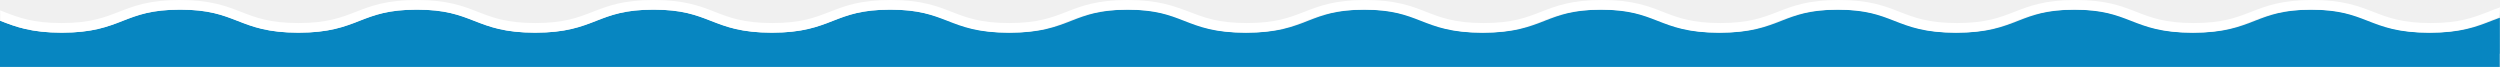
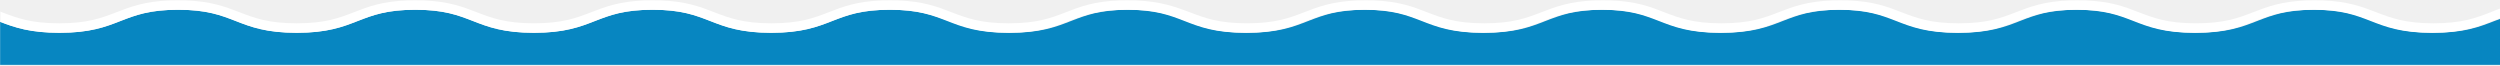
- <svg xmlns="http://www.w3.org/2000/svg" version="1.1" id="Layer_1" x="0px" y="0px" viewBox="0 0 1920 51.4" style="enable-background:new 0 0 1920 51.4;" xml:space="preserve">
+ <svg xmlns="http://www.w3.org/2000/svg" version="1.1" id="Layer_1" x="0px" y="0px" viewBox="0 476 1920 50" style="enable-background:new 0 476 1920 50;" xml:space="preserve">
  <style type="text/css">
	.st0{fill:#0786C1;}
	.st1{fill:#FFFFFF;}
</style>
-   <path id="XMLID_5_" class="st0" d="M1919.9,41.2V13.6c-2.1,0.8-4.2,1.6-6.4,2.4c-11.5,4.5-23.4,9.1-46.8,9.1s-35.3-4.6-46.8-9.1  c-11.4-4.4-22.1-8.6-44.1-8.6c-22,0-32.8,4.2-44.1,8.6c-11.5,4.5-23.4,9.1-46.8,9.1c-23.4,0-35.3-4.6-46.8-9.1  c-11.4-4.4-22.1-8.6-44.1-8.6c-22,0-32.8,4.2-44.1,8.6c-11.5,4.5-23.4,9.1-46.8,9.1c-23.4,0-35.3-4.6-46.8-9.1  c-11.4-4.4-22.1-8.6-44.1-8.6c-22,0-32.8,4.2-44.1,8.6c-11.5,4.5-23.4,9.1-46.8,9.1c-23.4,0-35.3-4.6-46.8-9.1  c-11.4-4.4-22.1-8.6-44.1-8.6c-22,0-32.8,4.2-44.1,8.6c-11.5,4.5-23.4,9.1-46.8,9.1c-23.4,0-35.3-4.6-46.8-9.1  c-11.4-4.4-22.1-8.6-44.1-8.6s-32.8,4.2-44.1,8.6c-11.5,4.5-23.4,9.1-46.8,9.1s-35.3-4.6-46.8-9.1c-11.4-4.4-22.1-8.6-44.1-8.6  c-22,0-32.8,4.2-44.1,8.6c-11.5,4.5-23.4,9.1-46.8,9.1c-23.4,0-35.3-4.6-46.8-9.1C716.7,11.6,706,7.4,684,7.4s-32.8,4.2-44.1,8.6  c-11.5,4.5-23.4,9.1-46.8,9.1c-23.4,0-35.3-4.6-46.8-9.1c-11.4-4.4-22.1-8.6-44.1-8.6c-22,0-32.8,4.2-44.1,8.6  c-11.5,4.5-23.4,9.1-46.8,9.1c-23.4,0-35.3-4.6-46.8-9.1c-11.4-4.4-22.1-8.6-44.1-8.6c-22,0-32.8,4.2-44.1,8.6  c-11.5,4.5-23.4,9.1-46.8,9.1s-35.3-4.6-46.8-9.1c-11.4-4.4-22.1-8.6-44.1-8.6c-22,0-32.8,4.2-44.1,8.6c-11.5,4.5-23.4,9.1-46.8,9.1  S11.8,20.5,0.3,16c-0.1,0-0.2-0.1-0.3-0.1v35.5h1919.8V41.2z" />
-   <path id="XMLID_1_" class="st1" d="M1920,5.7c0,0-0.1,0-0.1,0c-3.2,1.1-6.1,2.2-9,3.4c-11.4,4.4-22.1,8.6-44.1,8.6  s-32.8-4.2-44.1-8.6C1811,4.6,1799.1,0,1775.7,0c-23.4,0-35.3,4.6-46.8,9.1c-11.4,4.4-22.1,8.6-44.1,8.6c-22,0-32.8-4.2-44.1-8.6  c-11.5-4.5-23.4-9.1-46.8-9.1c-23.4,0-35.3,4.6-46.8,9.1c-11.4,4.4-22.1,8.6-44.1,8.6c-22,0-32.8-4.2-44.1-8.6  c-11.5-4.5-23.4-9.1-46.8-9.1c-23.4,0-35.3,4.6-46.8,9.1c-11.4,4.4-22.1,8.6-44.1,8.6c-22,0-32.8-4.2-44.1-8.6  c-11.5-4.5-23.4-9.1-46.8-9.1c-23.4,0-35.3,4.6-46.8,9.1c-11.4,4.4-22.1,8.6-44.1,8.6c-22,0-32.8-4.2-44.1-8.6  c-11.5-4.5-23.4-9.1-46.8-9.1s-35.3,4.6-46.8,9.1c-11.4,4.4-22.1,8.6-44.1,8.6s-32.8-4.2-44.1-8.6C901.3,4.6,889.4,0,865.9,0  s-35.3,4.6-46.8,9.1c-11.4,4.4-22.1,8.6-44.1,8.6c-22,0-32.8-4.2-44.1-8.6C719.3,4.6,707.4,0,684,0s-35.3,4.6-46.8,9.1  c-11.4,4.4-22.1,8.6-44.1,8.6c-22,0-32.8-4.2-44.1-8.6C537.4,4.6,525.5,0,502,0c-23.4,0-35.3,4.6-46.8,9.1  c-11.4,4.4-22.1,8.6-44.1,8.6c-22,0-32.8-4.2-44.1-8.6C355.4,4.6,343.5,0,320.1,0c-23.4,0-35.3,4.6-46.8,9.1  c-11.4,4.4-22.1,8.6-44.1,8.6s-32.8-4.2-44.1-8.6C173.4,4.6,161.6,0,138.1,0c-23.4,0-35.3,4.6-46.8,9.1c-11.4,4.4-22.1,8.6-44.1,8.6  S14.4,13.5,3,9.1C2.1,8.7,1.1,8.3,0.2,8c0,0-0.1,0-0.1-0.1c0,0,0.3,8.1,0,8c-0.1,0,0.2,0.1,0.3,0.1c11.5,4.5,23.4,9.1,46.8,9.1  S82.5,20.5,94,16c11.4-4.4,22.1-8.6,44.1-8.6c22,0,32.8,4.2,44.1,8.6c11.5,4.5,23.4,9.1,46.8,9.1s35.3-4.6,46.8-9.1  c11.4-4.4,22.1-8.6,44.1-8.6c22,0,32.8,4.2,44.1,8.6c11.5,4.5,23.4,9.1,46.8,9.1c23.4,0,35.3-4.6,46.8-9.1  c11.4-4.4,22.1-8.6,44.1-8.6c22,0,32.8,4.2,44.1,8.6c11.5,4.5,23.4,9.1,46.8,9.1c23.4,0,35.3-4.6,46.8-9.1  c11.4-4.4,22.1-8.6,44.1-8.6s32.8,4.2,44.1,8.6c11.5,4.5,23.4,9.1,46.8,9.1c23.4,0,35.3-4.6,46.8-9.1c11.4-4.4,22.1-8.6,44.1-8.6  s32.8,4.2,44.1,8.6c11.5,4.5,23.4,9.1,46.8,9.1s35.3-4.6,46.8-9.1c11.4-4.4,22.1-8.6,44.1-8.6s32.8,4.2,44.1,8.6  c11.5,4.5,23.4,9.1,46.8,9.1c23.4,0,35.3-4.6,46.8-9.1c11.4-4.4,22.1-8.6,44.1-8.6c22,0,32.8,4.2,44.1,8.6  c11.5,4.5,23.4,9.1,46.8,9.1c23.4,0,35.3-4.6,46.8-9.1c11.4-4.4,22.1-8.6,44.1-8.6c22,0,32.8,4.2,44.1,8.6  c11.5,4.5,23.4,9.1,46.8,9.1c23.4,0,35.3-4.6,46.8-9.1c11.4-4.4,22.1-8.6,44.1-8.6c22,0,32.8,4.2,44.1,8.6  c11.5,4.5,23.4,9.1,46.8,9.1c23.4,0,35.3-4.6,46.8-9.1c11.4-4.4,22.1-8.6,44.1-8.6c22,0,32.8,4.2,44.1,8.6  c11.5,4.5,23.4,9.1,46.8,9.1s35.3-4.6,46.8-9.1c2.1-0.8,4.2-1.6,6.4-2.4c0,0,0.1,0,0.1,0C1920,13.6,1919.9,5.7,1920,5.7z" />
+   <g>
+     <path class="st0" d="M1920.1,525.8v-35.3c-1.4,0.5-2.9,1.1-4.3,1.6c-11.5,4.5-23.4,9.1-46.9,9.1c-23.4,0-35.4-4.6-46.9-9.1   c-11.4-4.4-22.1-8.6-44.2-8.6s-32.8,4.2-44.2,8.6c-11.5,4.5-23.4,9.1-46.9,9.1c-23.4,0-35.4-4.6-46.9-9.1   c-11.4-4.4-22.1-8.6-44.2-8.6s-32.8,4.2-44.2,8.6c-11.5,4.5-23.4,9.1-46.9,9.1c-23.4,0-35.4-4.6-46.9-9.1   c-11.4-4.4-22.1-8.6-44.2-8.6s-32.8,4.2-44.2,8.6c-11.5,4.5-23.4,9.1-46.9,9.1c-23.4,0-35.4-4.6-46.9-9.1   c-11.4-4.4-22.1-8.6-44.2-8.6s-32.8,4.2-44.2,8.6c-11.5,4.5-23.4,9.1-46.9,9.1c-23.4,0-35.4-4.6-46.9-9.1   c-11.4-4.4-22.1-8.6-44.2-8.6s-32.8,4.2-44.2,8.6c-11.5,4.5-23.4,9.1-46.9,9.1s-35.4-4.6-46.9-9.1c-11.4-4.4-22.1-8.6-44.2-8.6   s-32.8,4.2-44.2,8.6c-11.5,4.5-23.4,9.1-46.9,9.1c-23.4,0-35.4-4.6-46.9-9.1c-12.4-4.4-23.1-8.6-45.2-8.6s-32.8,4.2-44.2,8.6   c-11.5,4.5-23.4,9.1-46.9,9.1c-23.4,0-35.4-4.6-46.9-9.1c-11.4-4.4-22.1-8.6-44.2-8.6c-22.1,0-32.8,4.2-44.2,8.6   c-11.5,4.5-23.4,9.1-46.9,9.1s-35.4-4.6-46.9-9.1c-11.4-4.4-22.1-8.6-44.2-8.6s-32.8,4.2-44.2,8.6c-11.5,4.5-23.4,9.1-46.9,9.1   s-35.4-4.6-46.9-9.1c-11.4-4.4-22.1-8.6-44.2-8.6s-32.8,4.2-44.2,8.6c-11.5,4.5-23.4,9.1-46.9,9.1c-22.3,0-34.7-4.1-45.8-8.4v33   L1920.1,525.8L1920.1,525.8z" />
+   </g>
+   <g>
+     <path class="st1" d="M1231,476.1c-2,0-3.9,0-5.7,0.1h11.5C1234.9,476.1,1233,476.1,1231,476.1z" />
+     <path class="st1" d="M1048.8,476.1c-2,0-3.9,0-5.7,0.1h11.5C1052.7,476.1,1050.8,476.1,1048.8,476.1z" />
+     <path class="st1" d="M865.8,476.1c-2,0-3.9,0-5.8,0.1h11.6C869.7,476.1,867.8,476.1,865.8,476.1z" />
+     <path class="st1" d="M1413.2,476.1c-2,0-3.9,0-5.7,0.1h11.5C1417.1,476.1,1415.2,476.1,1413.2,476.1z" />
+     <path class="st1" d="M1595.4,476.1c-2,0-3.9,0-5.7,0.1h11.5C1599.3,476.1,1597.4,476.1,1595.4,476.1z" />
+     <path class="st1" d="M136.4,476.1c-2,0-3.9,0-5.7,0.1h11.4C140.3,476.1,138.4,476.1,136.4,476.1z" />
+     <path class="st1" d="M1777.6,476.1c-2,0-3.9,0-5.7,0.1h11.5C1781.5,476.1,1779.6,476.1,1777.6,476.1z" />
+     <path class="st1" d="M501.1,476.1c-2,0-3.9,0-5.7,0.1h11.5C505,476.1,503.1,476.1,501.1,476.1z" />
+     <path class="st1" d="M683.5,476.1c-2,0-3.9,0-5.8,0.1h11.5C687.4,476.1,685.5,476.1,683.5,476.1z" />
+     <path class="st1" d="M318.8,476.1c-2,0-3.9,0-5.8,0.1h11.5C322.7,476.1,320.8,476.1,318.8,476.1z" />
+     <path class="st1" d="M1913.1,485.3c-11.4,4.4-22.1,8.6-44.2,8.6c-22,0-32.8-4.2-44.2-8.6c-10.7-4.1-21.6-8.3-41.3-9h-11.5   c-19.7,0.7-30.6,4.9-41.2,9c-11.4,4.4-22.1,8.6-44.2,8.6s-32.8-4.2-44.2-8.6c-10.5-4.1-21.4-8.3-41.1-9h-11.5   c-19.7,0.7-30.6,4.9-41.2,9c-11.4,4.4-22.1,8.6-44.2,8.6s-32.8-4.2-44.2-8.6c-10.5-4.1-21.4-8.3-41.1-9h-11.5   c-19.7,0.7-30.6,4.9-41.2,9c-11.4,4.4-22.1,8.6-44.2,8.6s-32.8-4.2-44.2-8.6c-10.5-4.1-21.4-8.3-41.1-9h-11.5   c-19.7,0.7-30.6,4.9-41.2,9c-11.4,4.4-22.1,8.6-44.2,8.6c-22,0-32.8-4.2-44.2-8.6c-10.5-4.1-21.4-8.3-41.1-9h-11.5   c-19.7,0.7-30.6,4.9-41.2,9c-11.4,4.4-22.1,8.6-44.2,8.6c-22,0-32.8-4.2-44.2-8.6c-11.2-4.1-22.1-8.3-41.9-9H860   c-19.8,0.7-30.6,4.9-41.1,9c-11.4,4.4-22.1,8.6-44.2,8.6c-22,0-32.8-4.2-44.2-8.6c-10.6-4.1-21.5-8.3-41.2-9h-11.5   c-19.8,0.7-30.6,4.9-41.1,9c-11.4,4.4-22.1,8.6-44.2,8.6s-32.8-4.2-44.2-8.6c-10.6-4.1-21.5-8.3-41.3-9h-11.5   c-19.7,0.7-30.6,4.9-41.2,9c-11.4,4.4-22.1,8.6-44.2,8.6s-32.8-4.2-44.2-8.6c-10.6-4.1-21.5-8.3-41.2-9h-11.5   c-19.8,0.7-30.6,4.9-41.1,9c-11.4,4.4-22.1,8.6-44.2,8.6s-32.8-4.2-44.2-8.6c-10.7-4.1-21.5-8.3-41.3-9h-11.5   c-19.7,0.7-30.6,4.9-41.2,9c-11.4,4.4-22.1,8.6-44.2,8.6s-32.8-4.2-44.3-8.6c-0.3-0.1-0.6-0.2-0.9-0.4v7.9   c11,4.3,22.8,8.4,45.2,8.4c23.5,0,35.4-4.6,46.9-9.1c11.4-4.4,22.1-8.6,44.2-8.6s32.8,4.2,44.2,8.6c11.5,4.5,23.4,9.1,46.9,9.1   s35.4-4.6,46.9-9.1c11.4-4.4,22.1-8.6,44.2-8.6s32.8,4.2,44.2,8.6c11.5,4.5,23.4,9.1,46.9,9.1s35.4-4.6,46.9-9.1   c11.4-4.4,22.1-8.6,44.2-8.6c22.1,0,32.8,4.2,44.2,8.6c11.5,4.5,23.4,9.1,46.9,9.1c23.4,0,35.4-4.6,46.9-9.1   c11.4-4.4,22.1-8.6,44.2-8.6c22,0,32.8,4.2,44.2,8.6c11.5,4.5,23.4,9.1,46.9,9.1c23.4,0,35.4-4.6,46.9-9.1   c11.4-4.4,22.1-8.6,44.2-8.6c22,0,32.8,4.2,44.2,8.6c11.5,4.5,23.4,9.1,46.9,9.1s35.4-4.6,46.9-9.1c11.4-4.4,22.1-8.6,44.2-8.6   c22,0,32.8,4.2,44.2,8.6c11.5,4.5,23.4,9.1,46.9,9.1c23.4,0,35.4-4.6,46.9-9.1c11.4-4.4,22.1-8.6,44.2-8.6c22,0,32.8,4.2,44.2,8.6   c11.5,4.5,23.4,9.1,46.9,9.1s35.4-4.6,46.9-9.1c11.4-4.4,22.1-8.6,44.2-8.6c22,0,32.8,4.2,44.2,8.6c11.5,4.5,23.4,9.1,46.9,9.1   c23.4,0,35.4-4.6,46.9-9.1c11.4-4.4,22.1-8.6,44.2-8.6c22,0,32.8,4.2,44.2,8.6c11.5,4.5,23.4,9.1,46.9,9.1   c23.4,0,35.4-4.6,46.9-9.1c11.4-4.4,22.1-8.6,44.2-8.6c22,0,32.8,4.2,44.2,8.6c11.5,4.5,23.4,9.1,46.9,9.1   c23.4,0,35.4-4.6,46.9-9.1c2-0.7,3.9-1.5,5.9-2.2v-7.4C1917.7,483.4,1915.4,484.3,1913.1,485.3z" />
+   </g>
</svg>
